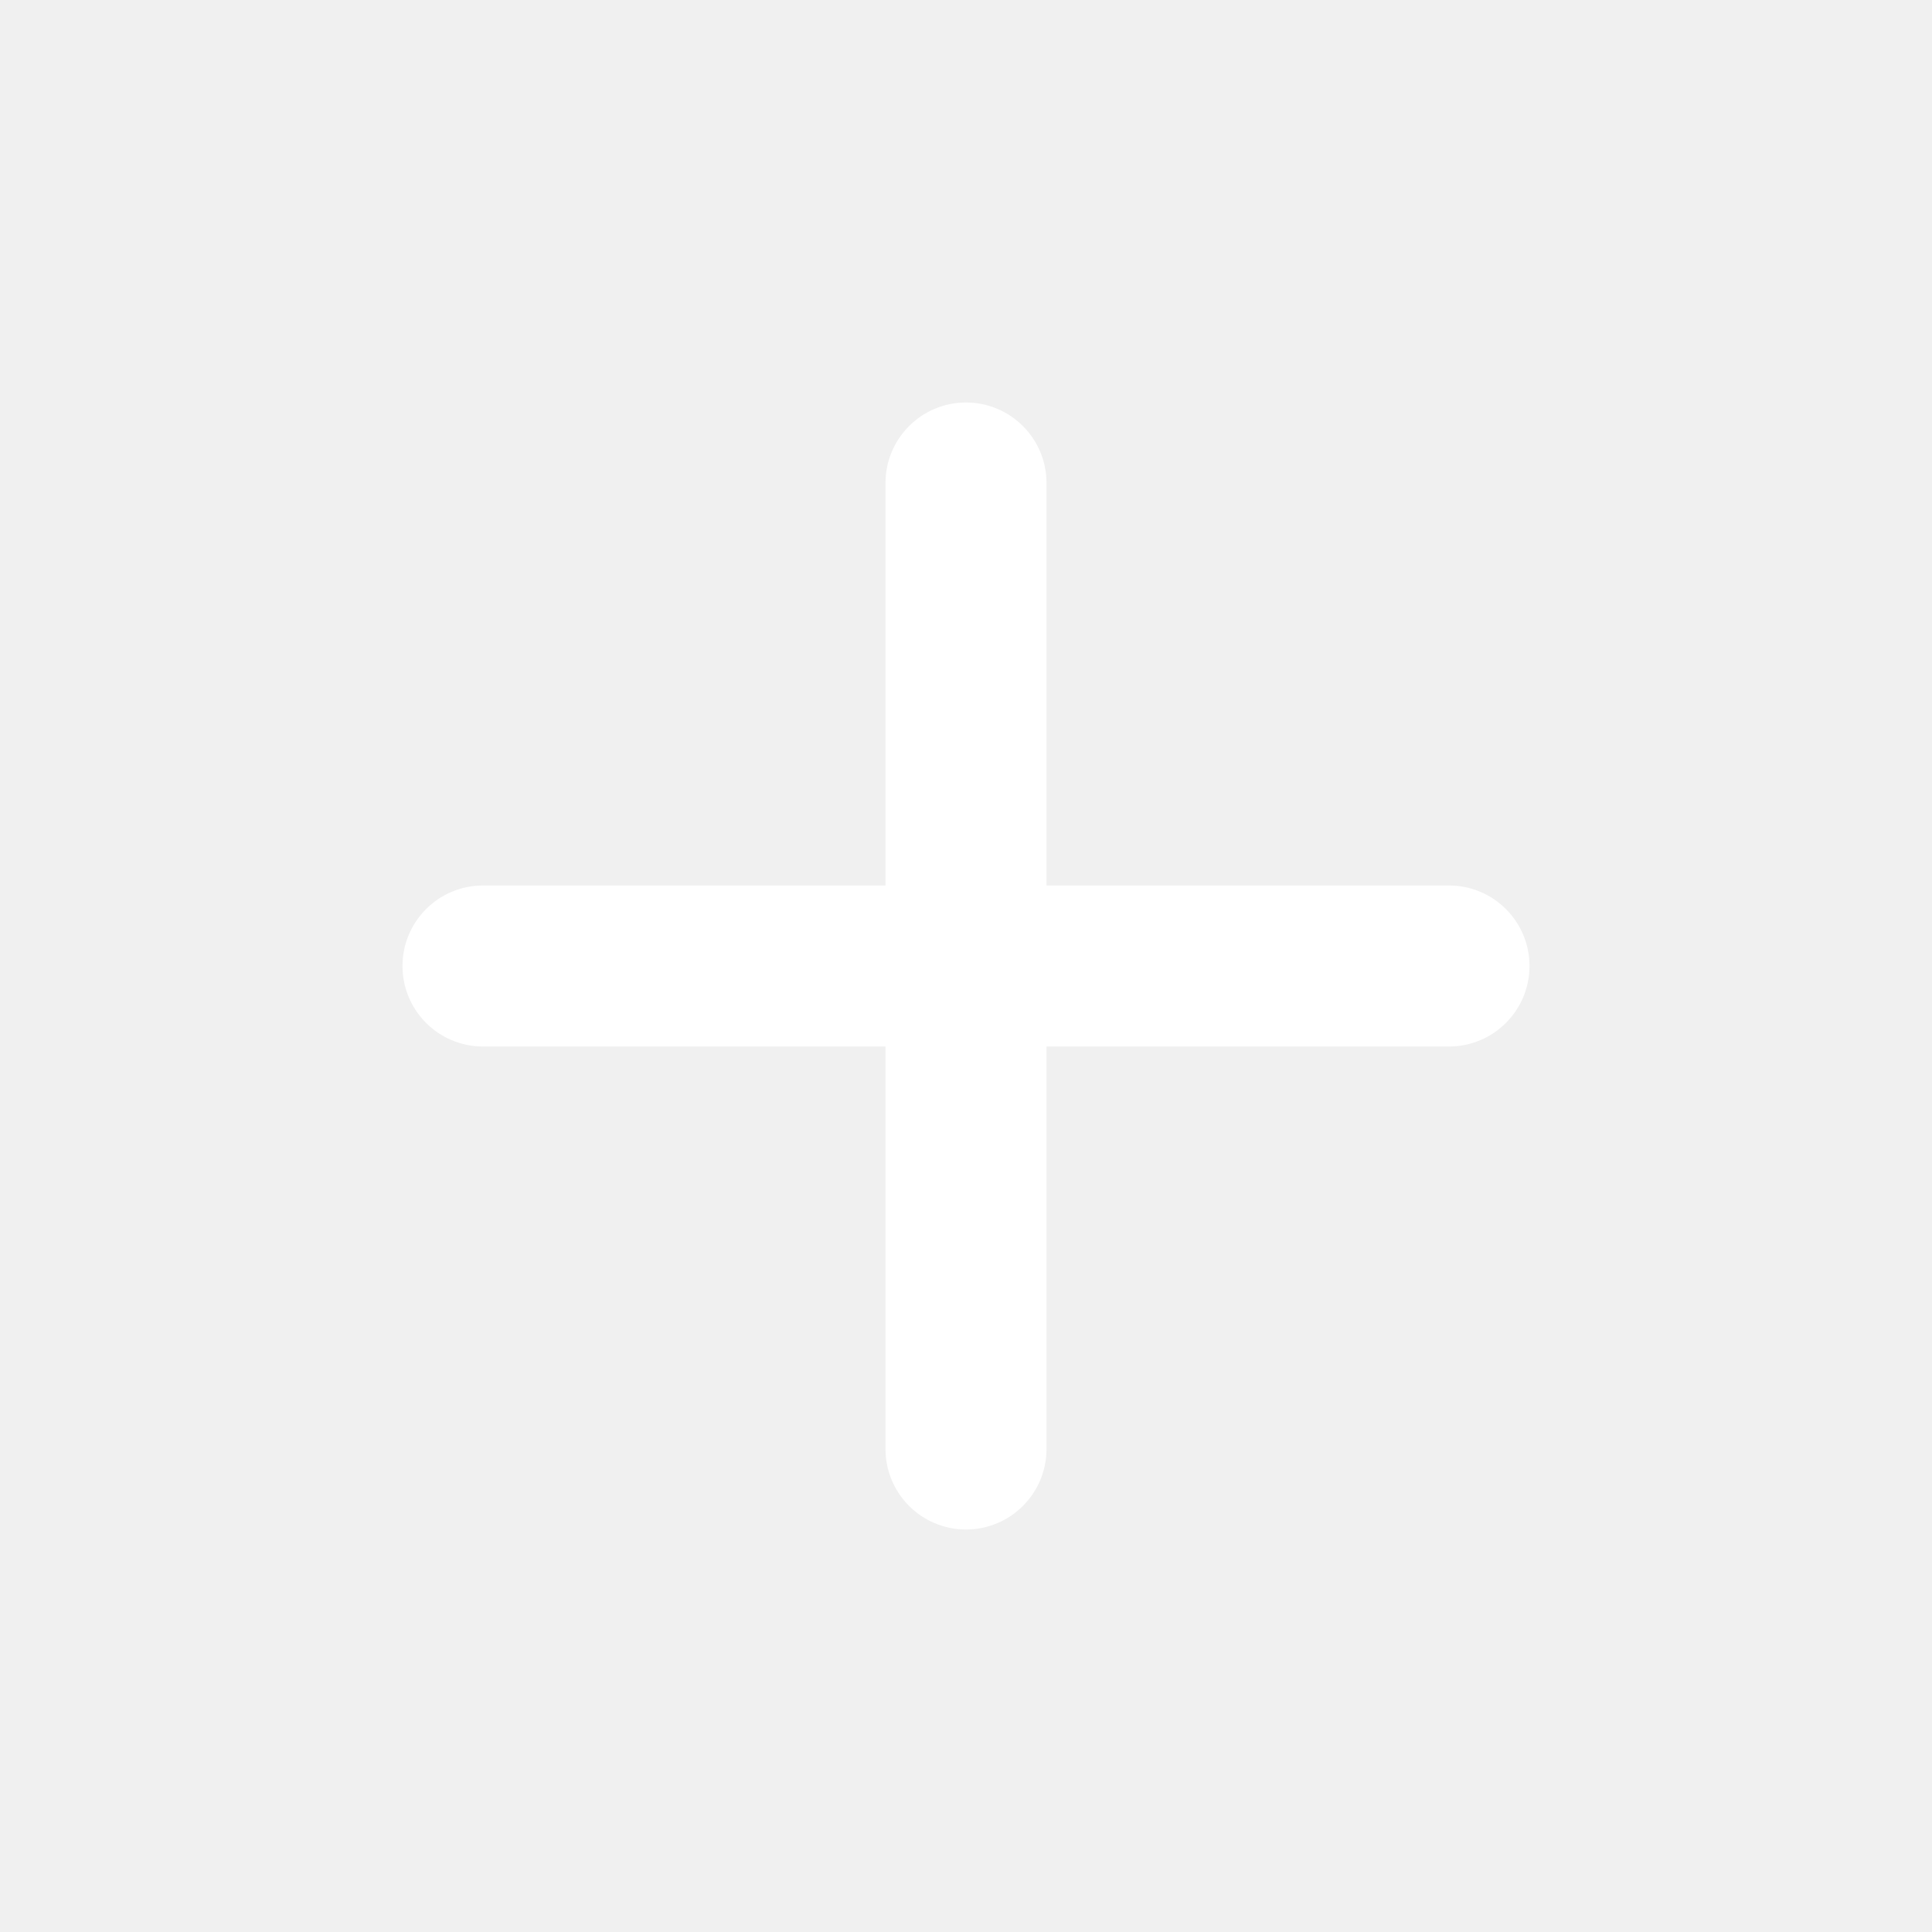
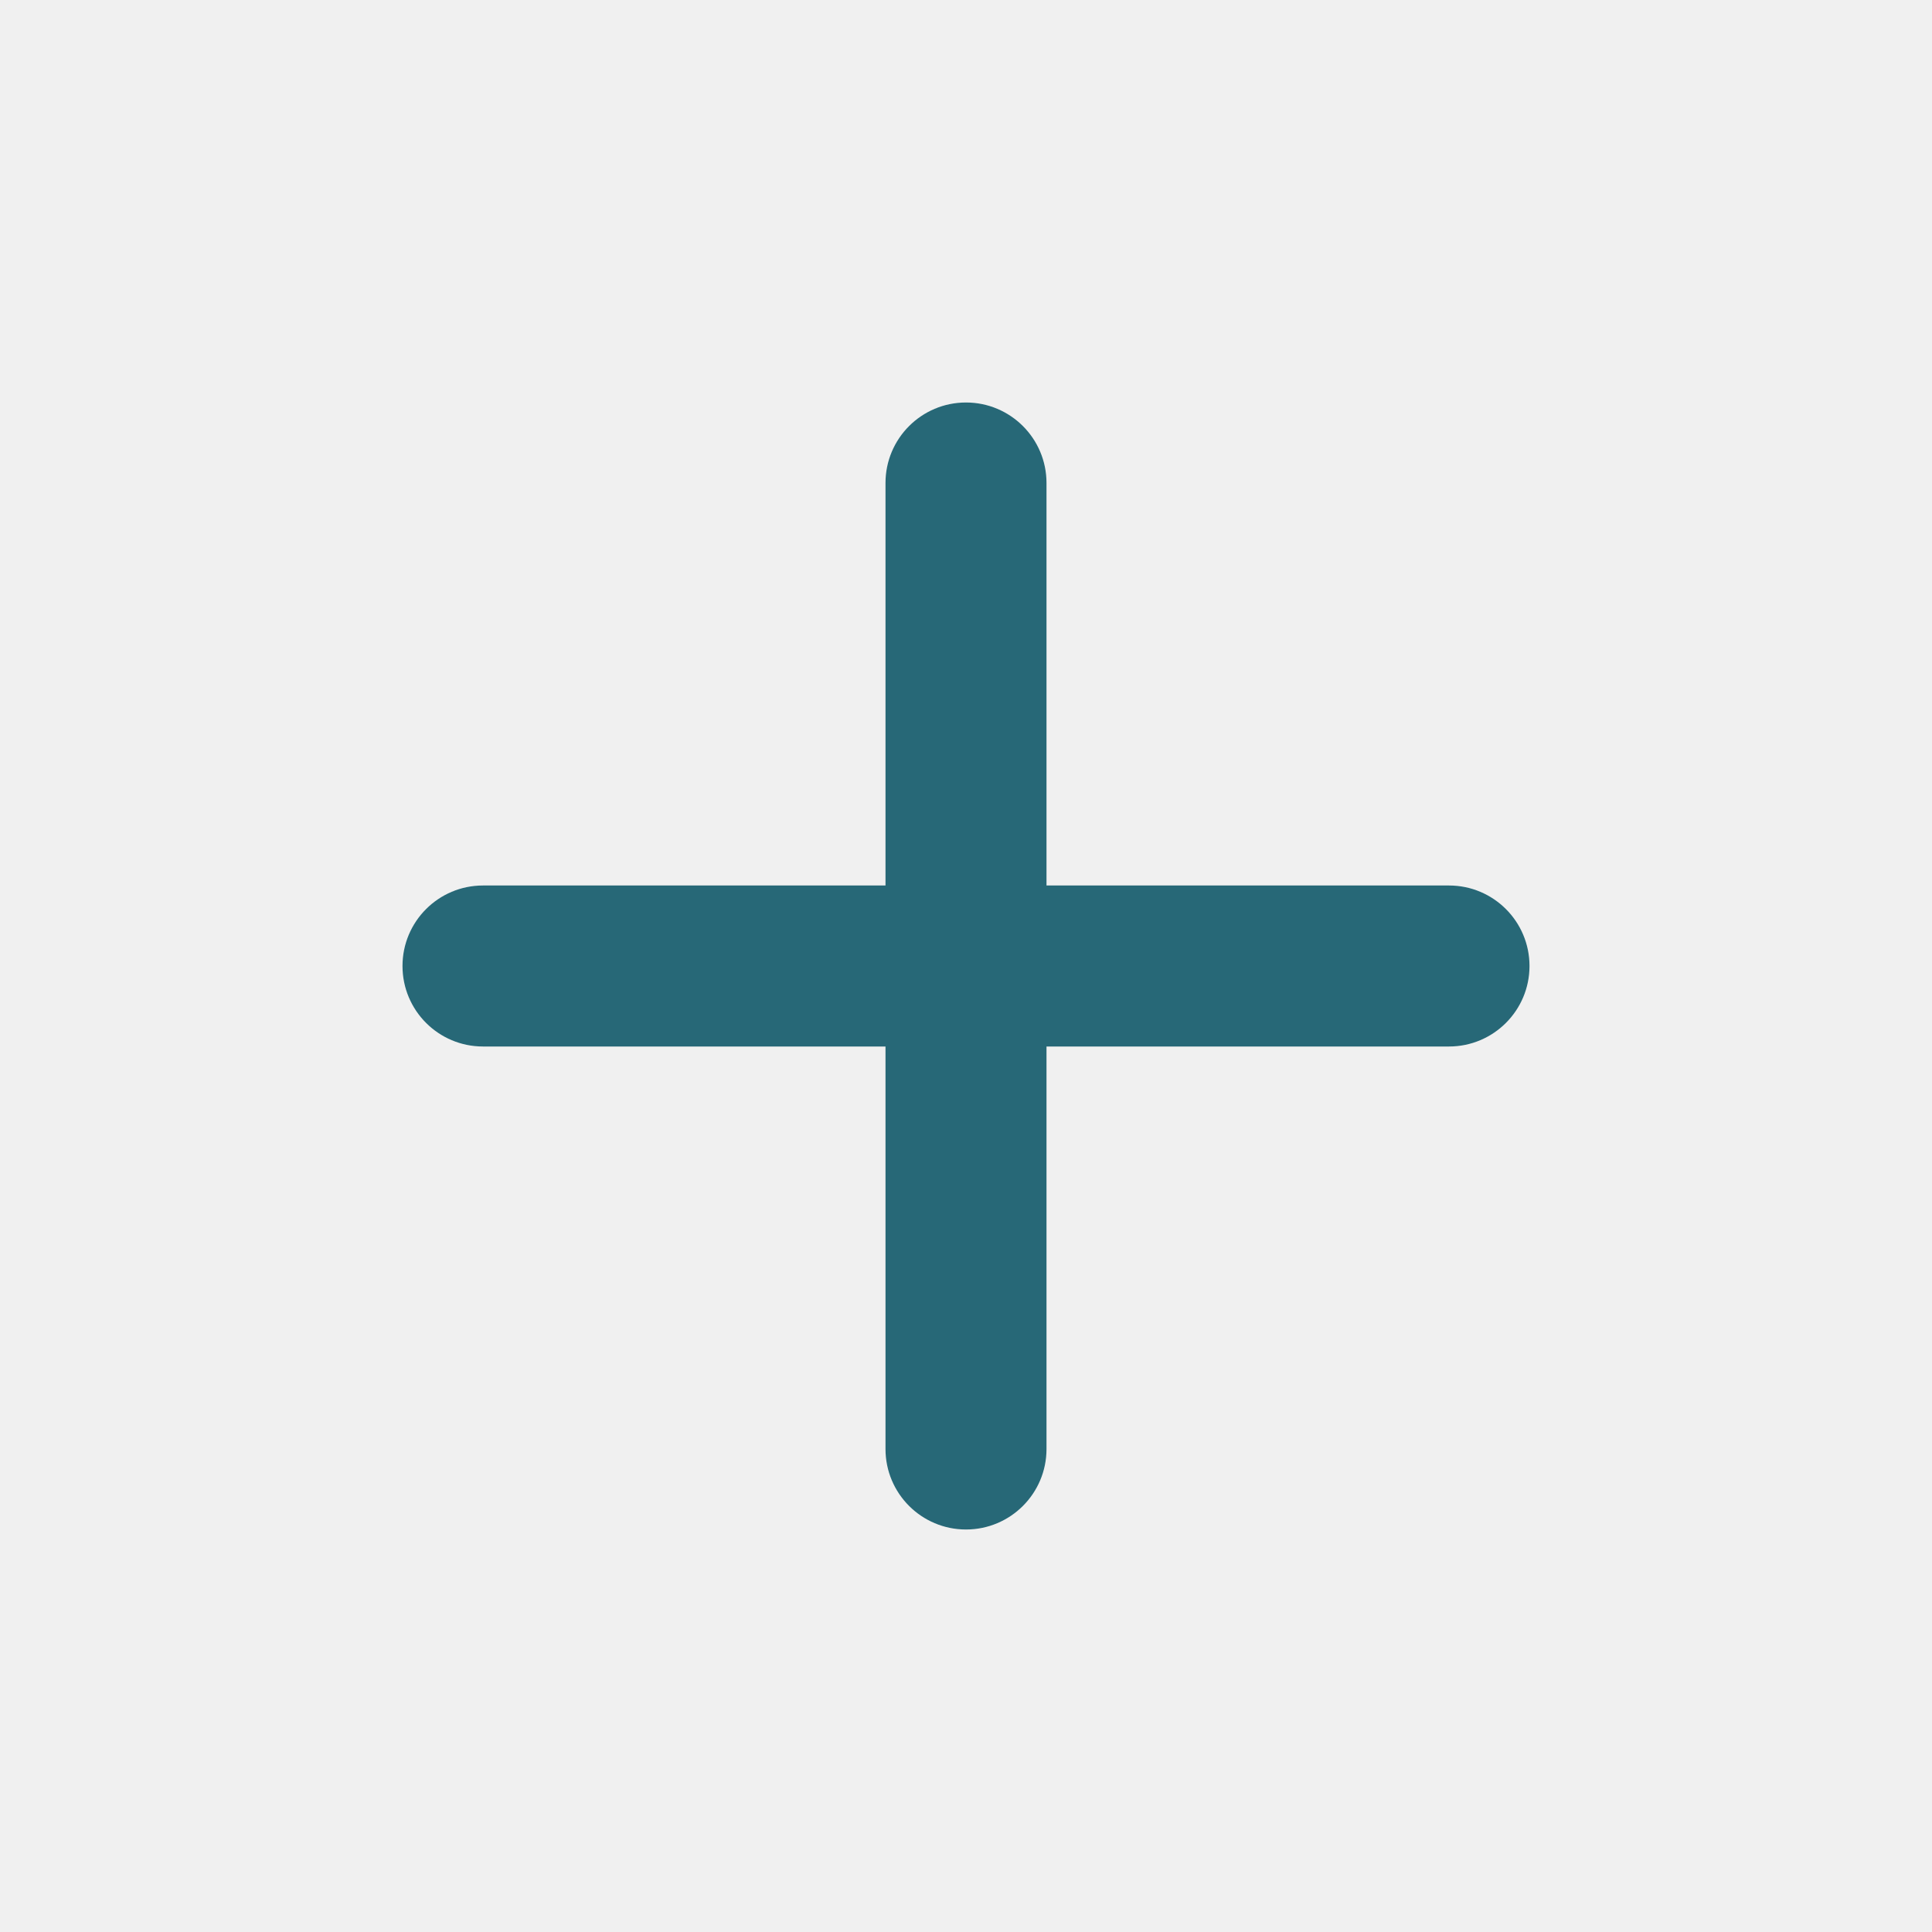
<svg xmlns="http://www.w3.org/2000/svg" width="24" height="24" fill="none" id="plus">
-   <path fill="#fff" d="M12 5a1 1 0 0 0-1 1v5H6a1 1 0 1 0 0 2h5v5a1 1 0 1 0 2 0v-5h5a1 1 0 1 0 0-2h-5V6a1 1 0 0 0-1-1Z" />
+   <path fill="#276877" d="M12 5a1 1 0 0 0-1 1v5H6a1 1 0 1 0 0 2h5v5a1 1 0 1 0 2 0v-5h5a1 1 0 1 0 0-2h-5V6a1 1 0 0 0-1-1Z" />
</svg>
